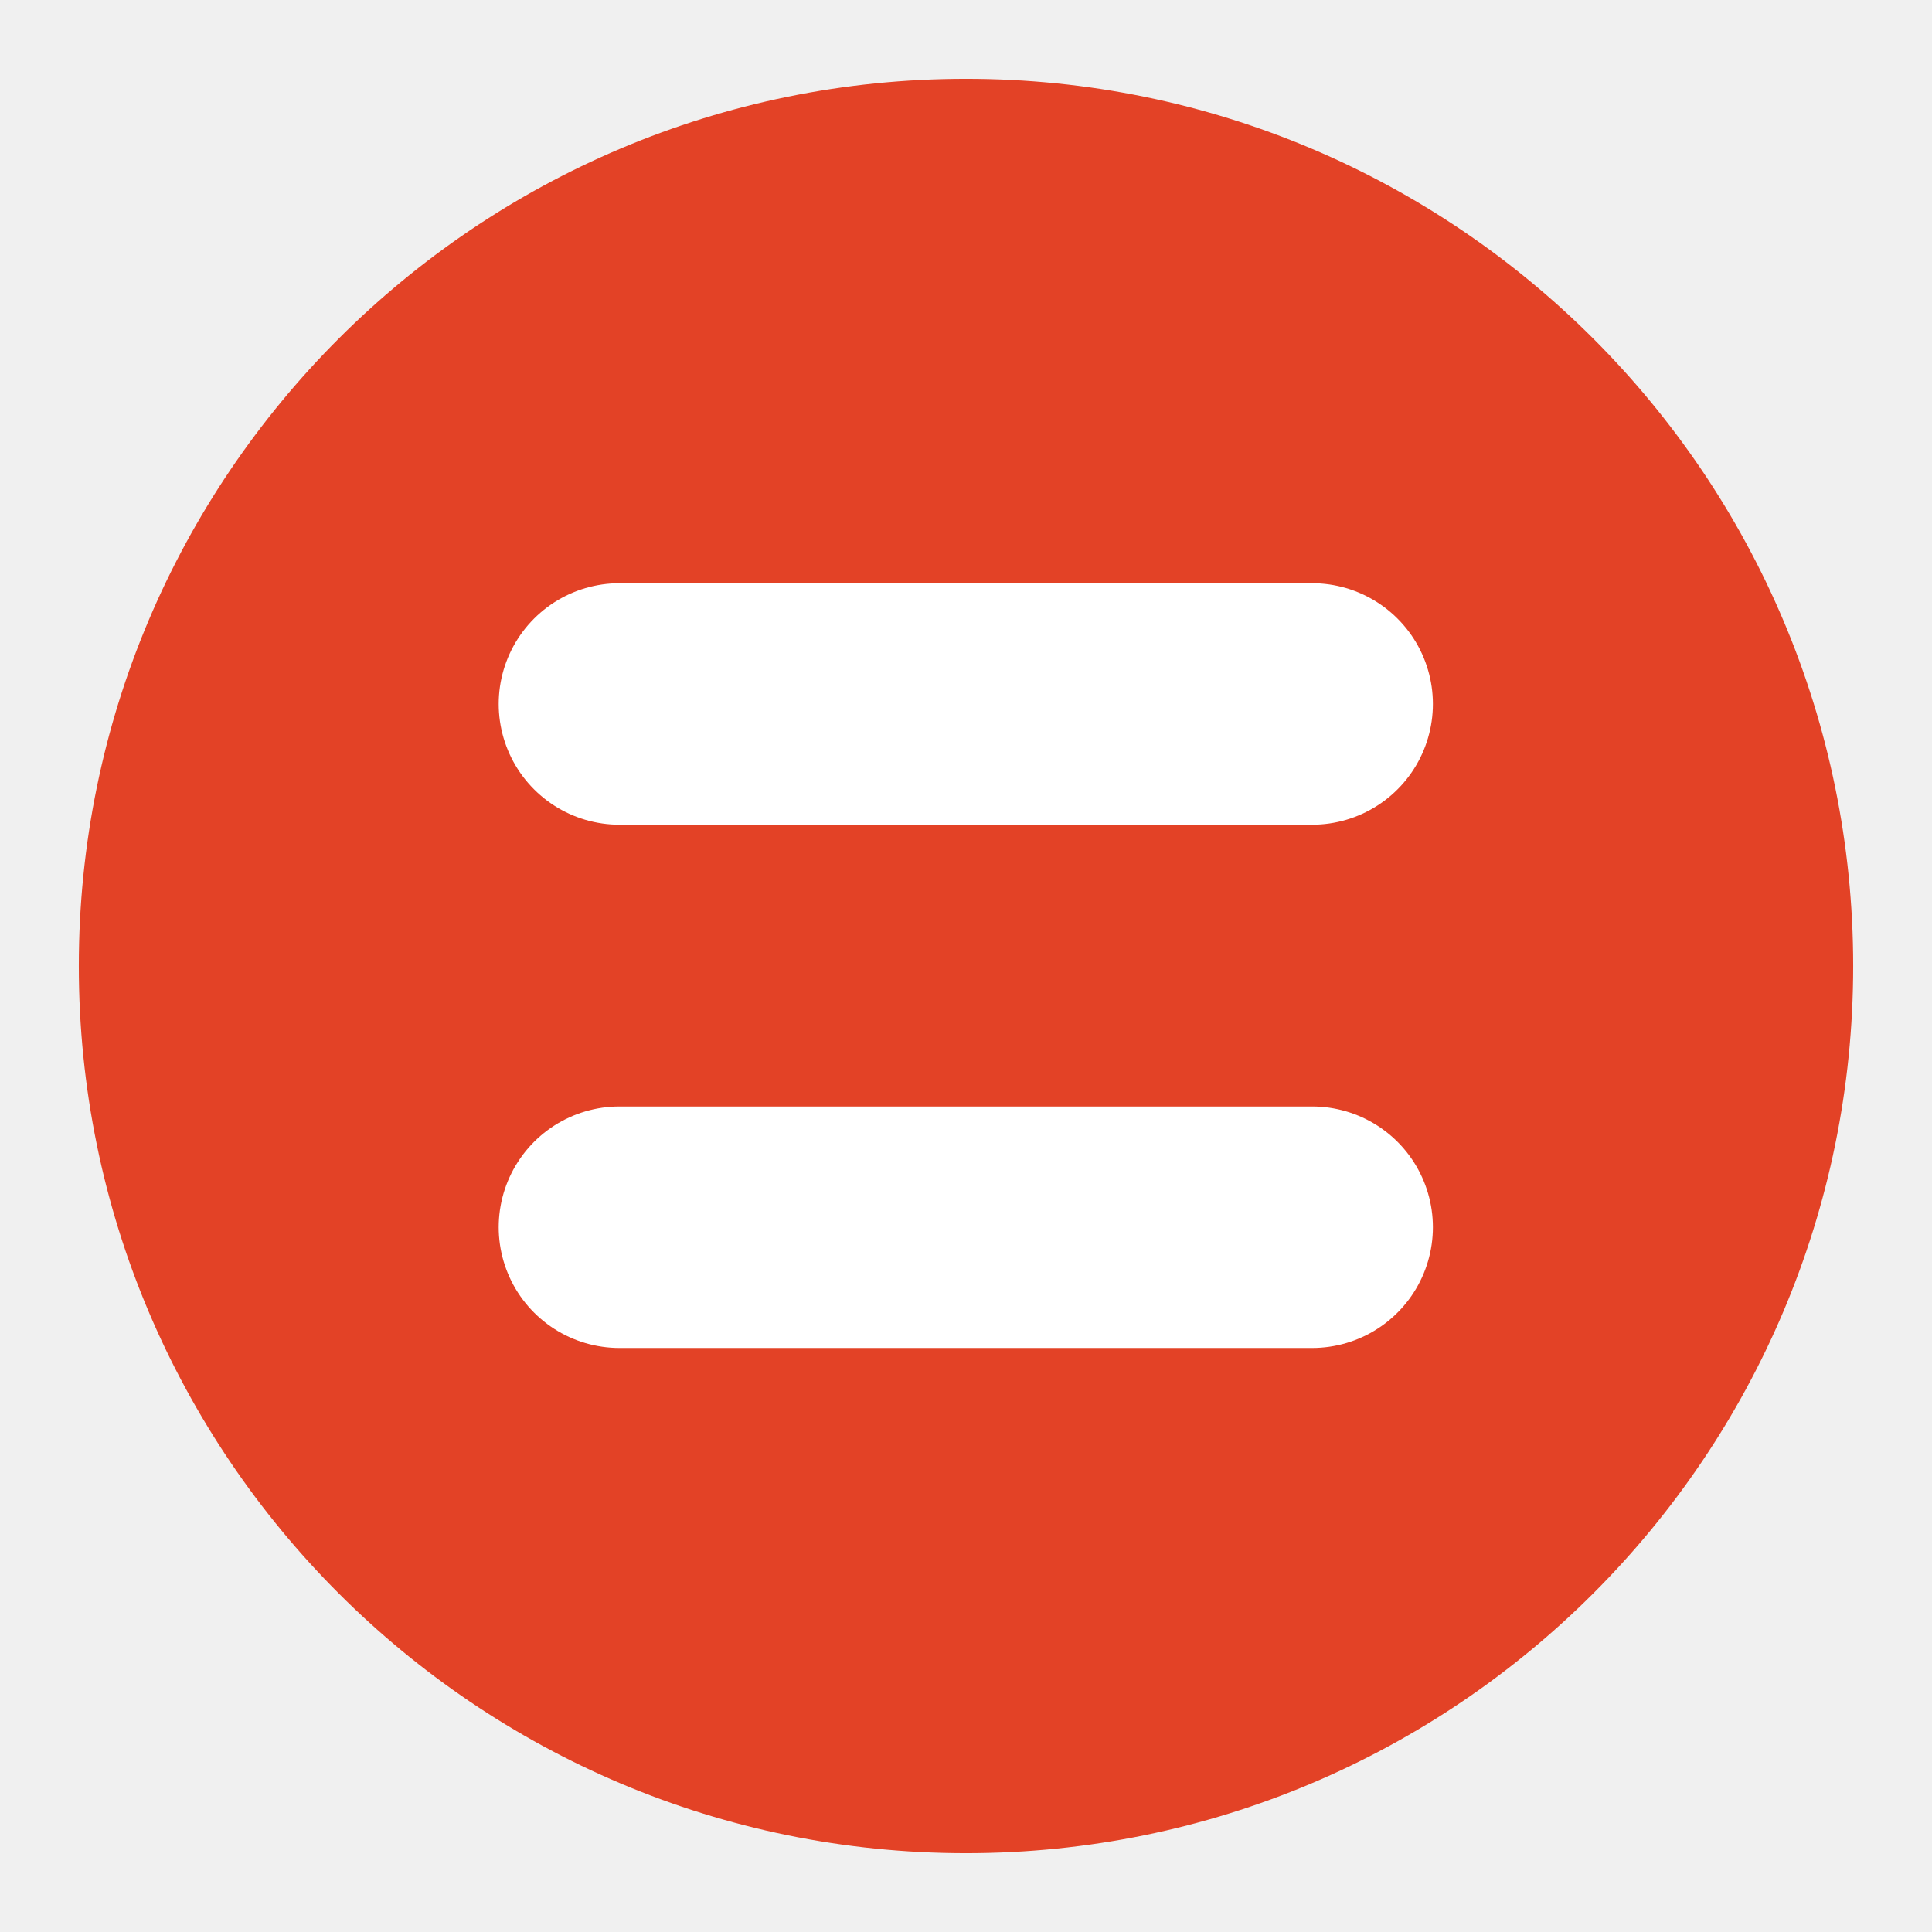
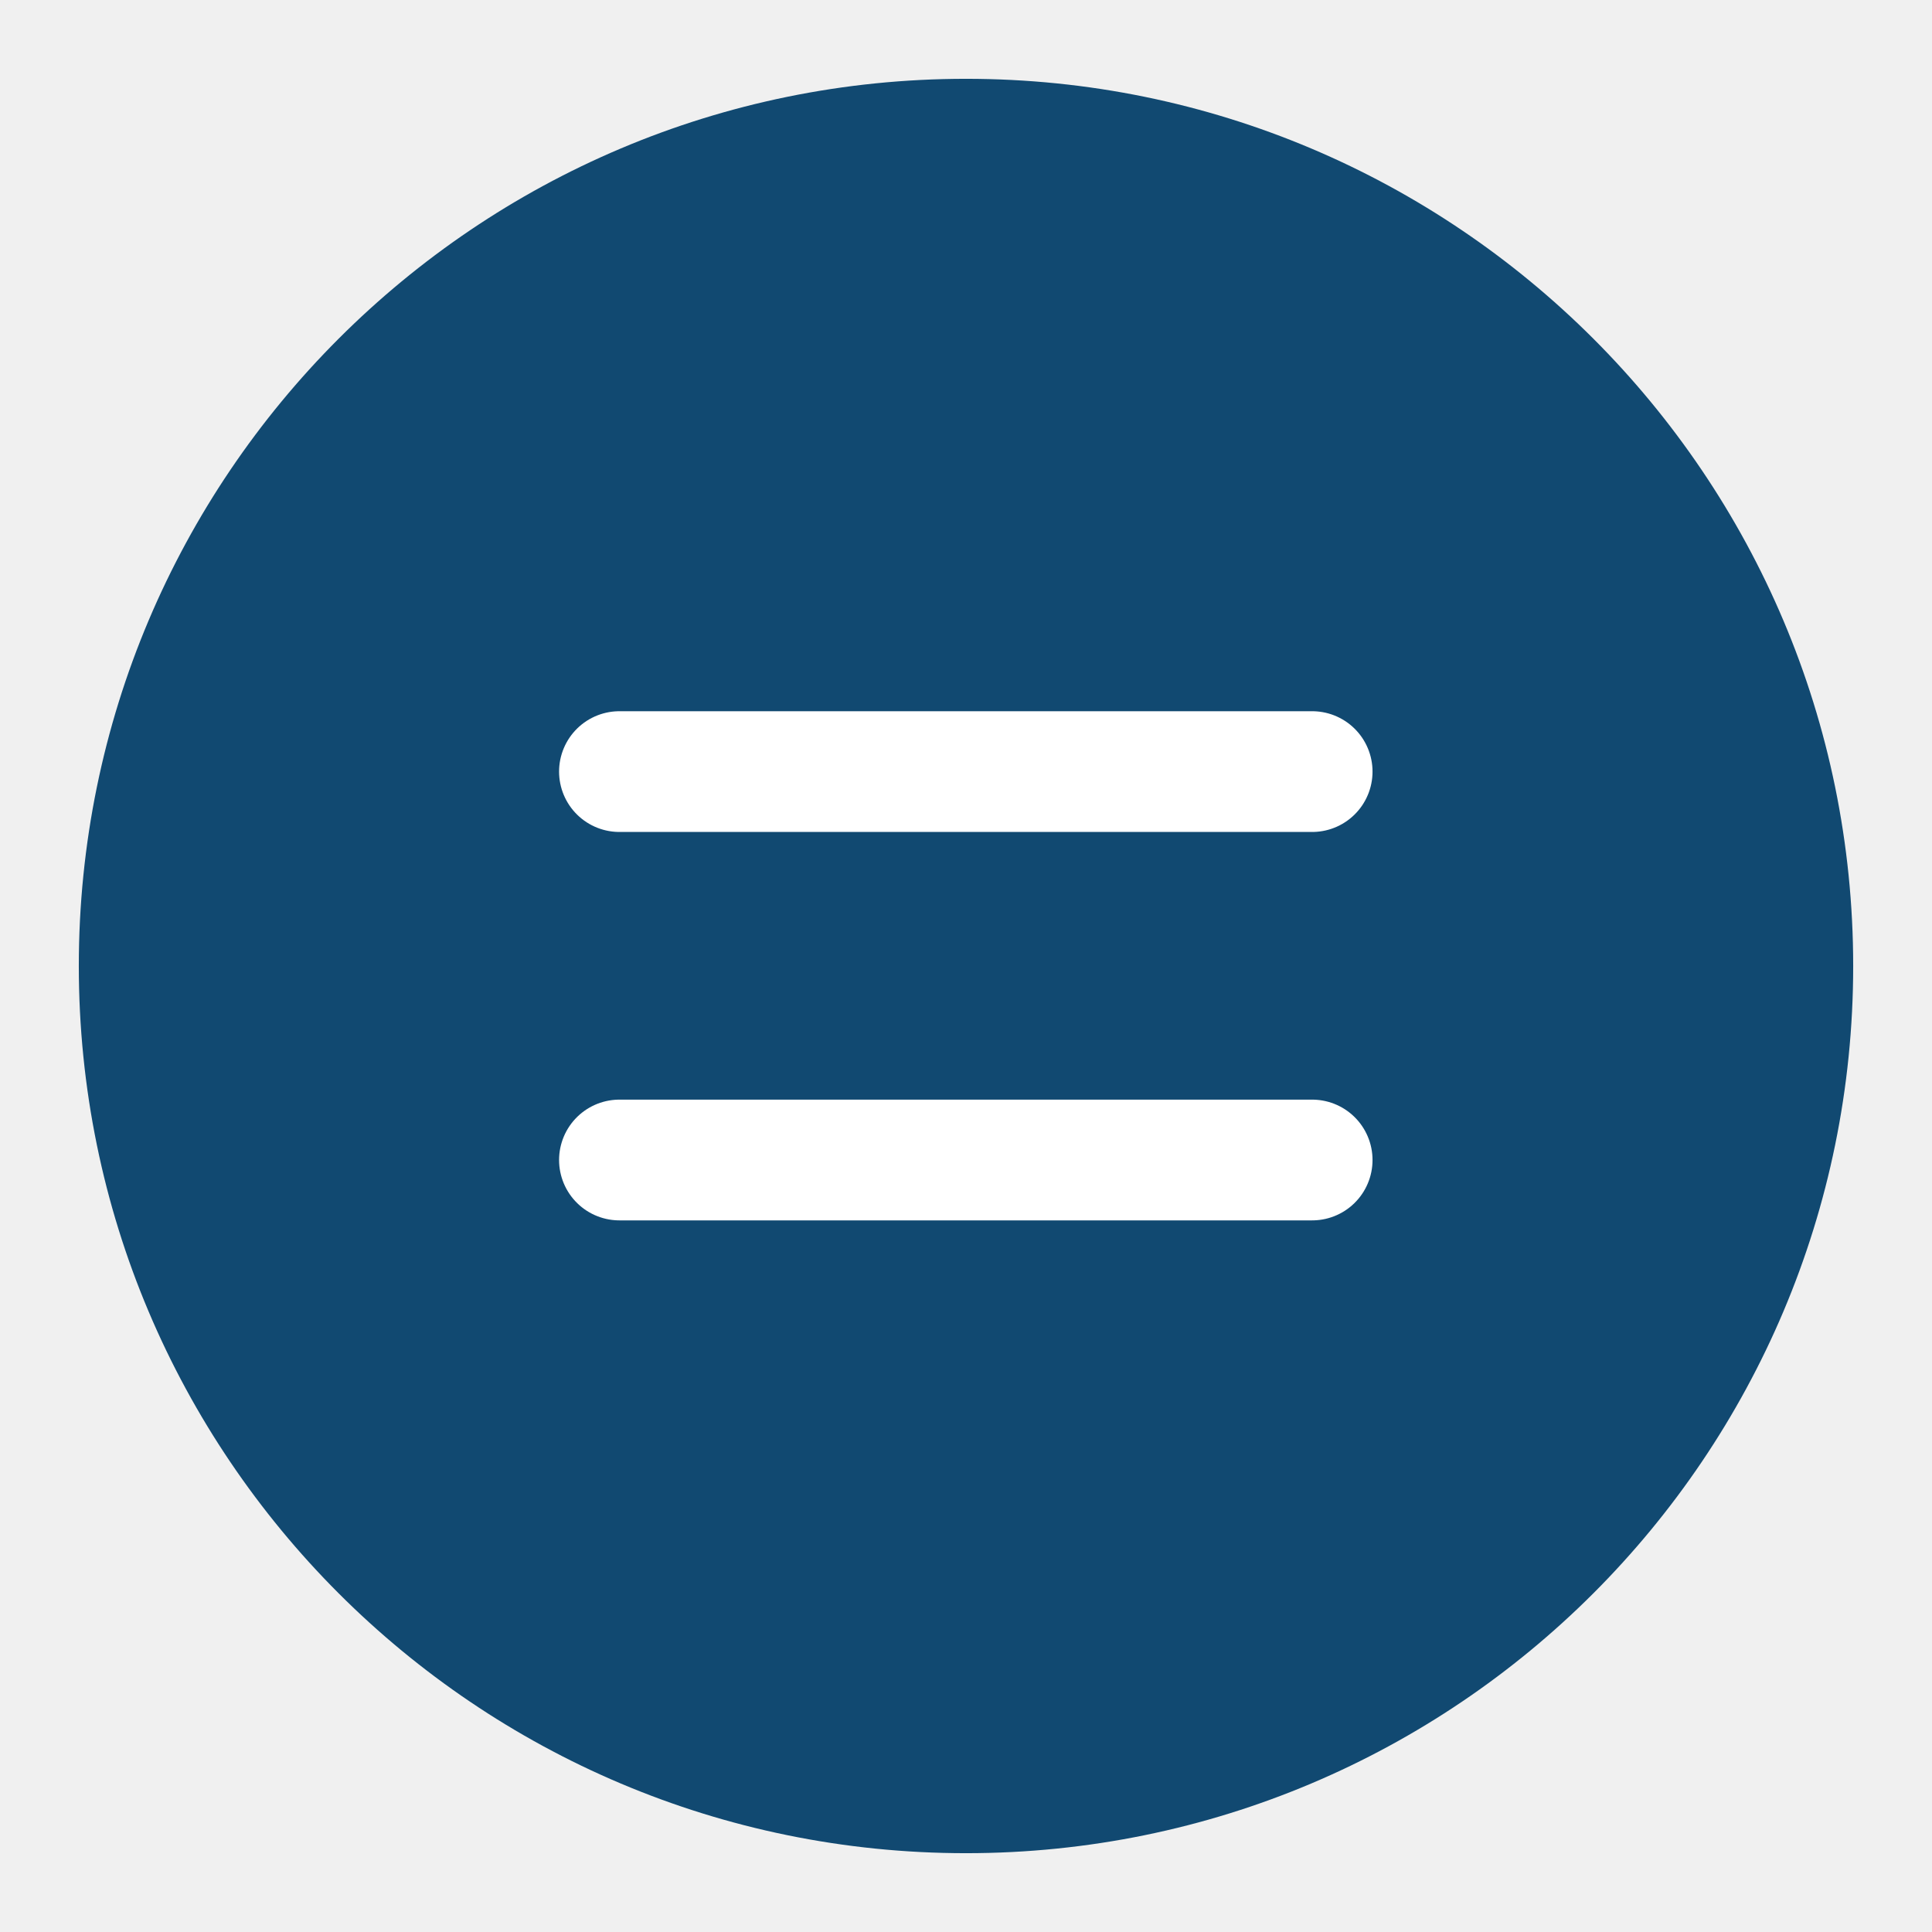
<svg xmlns="http://www.w3.org/2000/svg" width="48" height="48" fill="none">
  <defs>
    <clipPath id="a">
      <path fill="#fff" fill-opacity="0" d="M0 0h48v48H0z" />
    </clipPath>
  </defs>
  <g clip-path="url(#a)">
-     <circle cx="24" cy="24" r="22.042" fill="#E34226" />
-     <path stroke="#FFF" stroke-linecap="round" stroke-linejoin="round" stroke-width="6" d="M15.39 17.49H32.6m-17.21 13H32.6" />
+     <circle cx="24" cy="24" r="22.042" fill="#114971" />
+     <path stroke="#FFF" stroke-linecap="round" stroke-linejoin="round" stroke-width="3" d="M15.39 28.82H32.6m0-9.65H15.39" />
  </g>
</svg>
